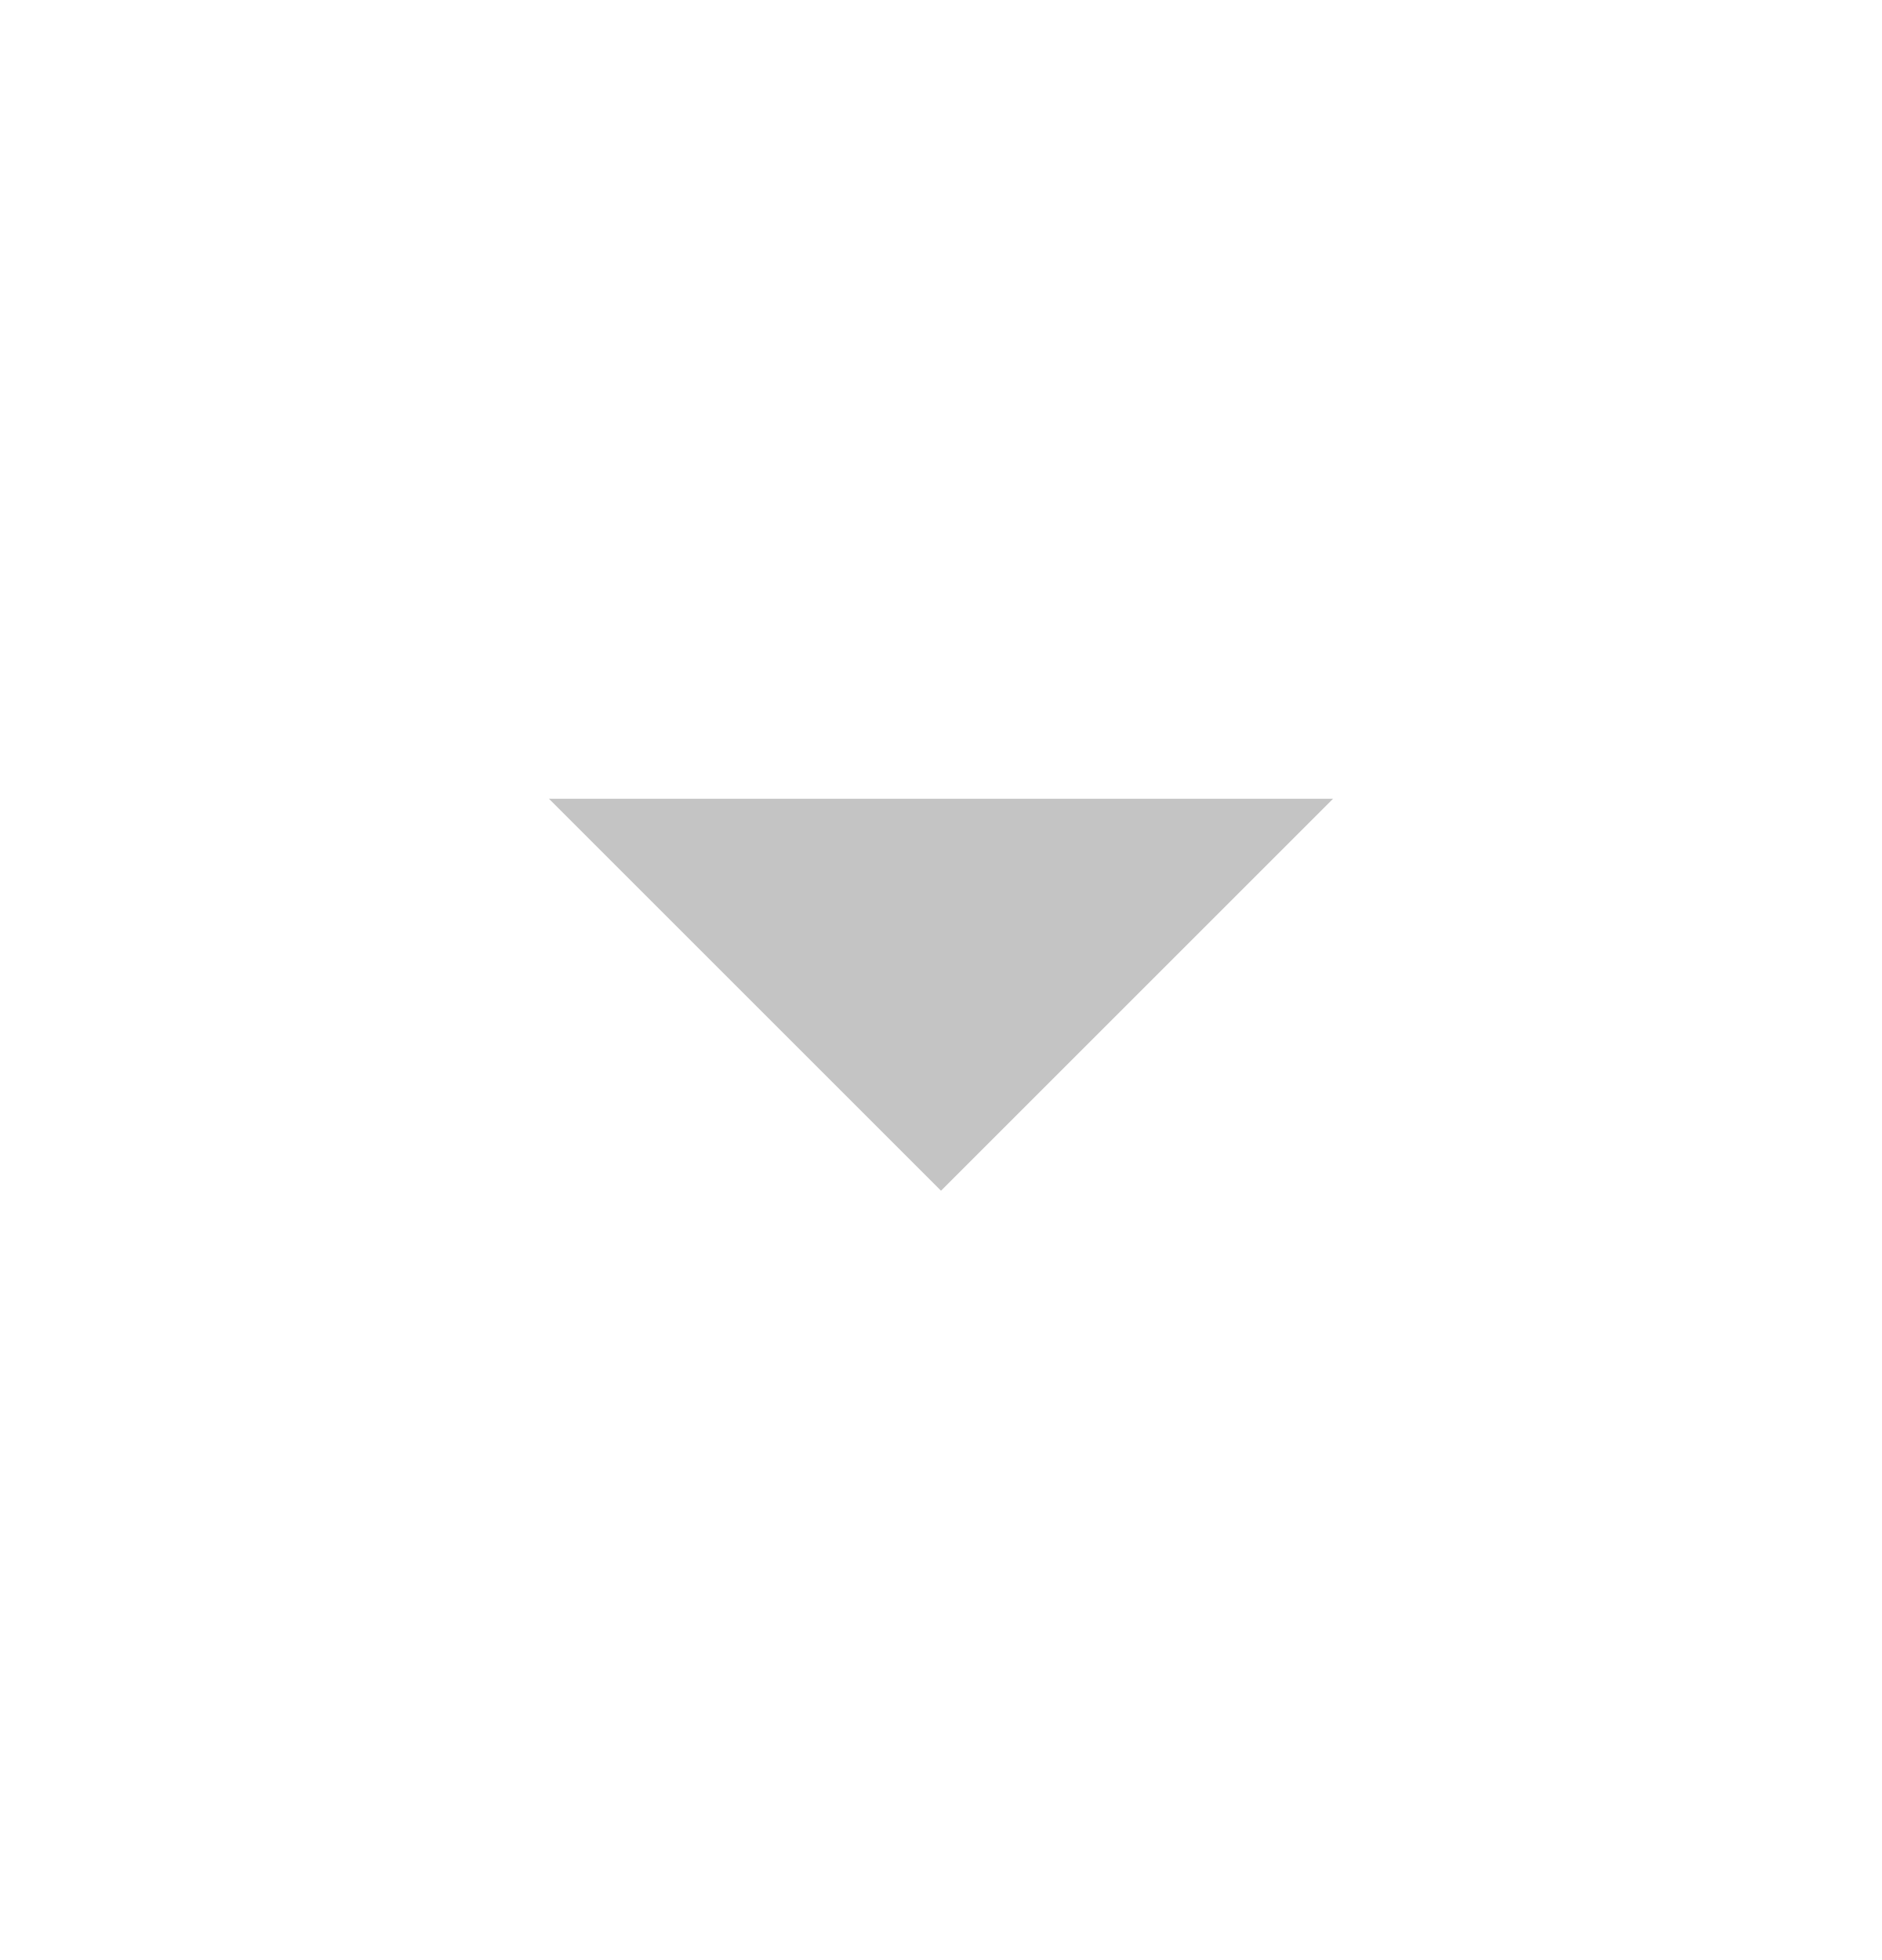
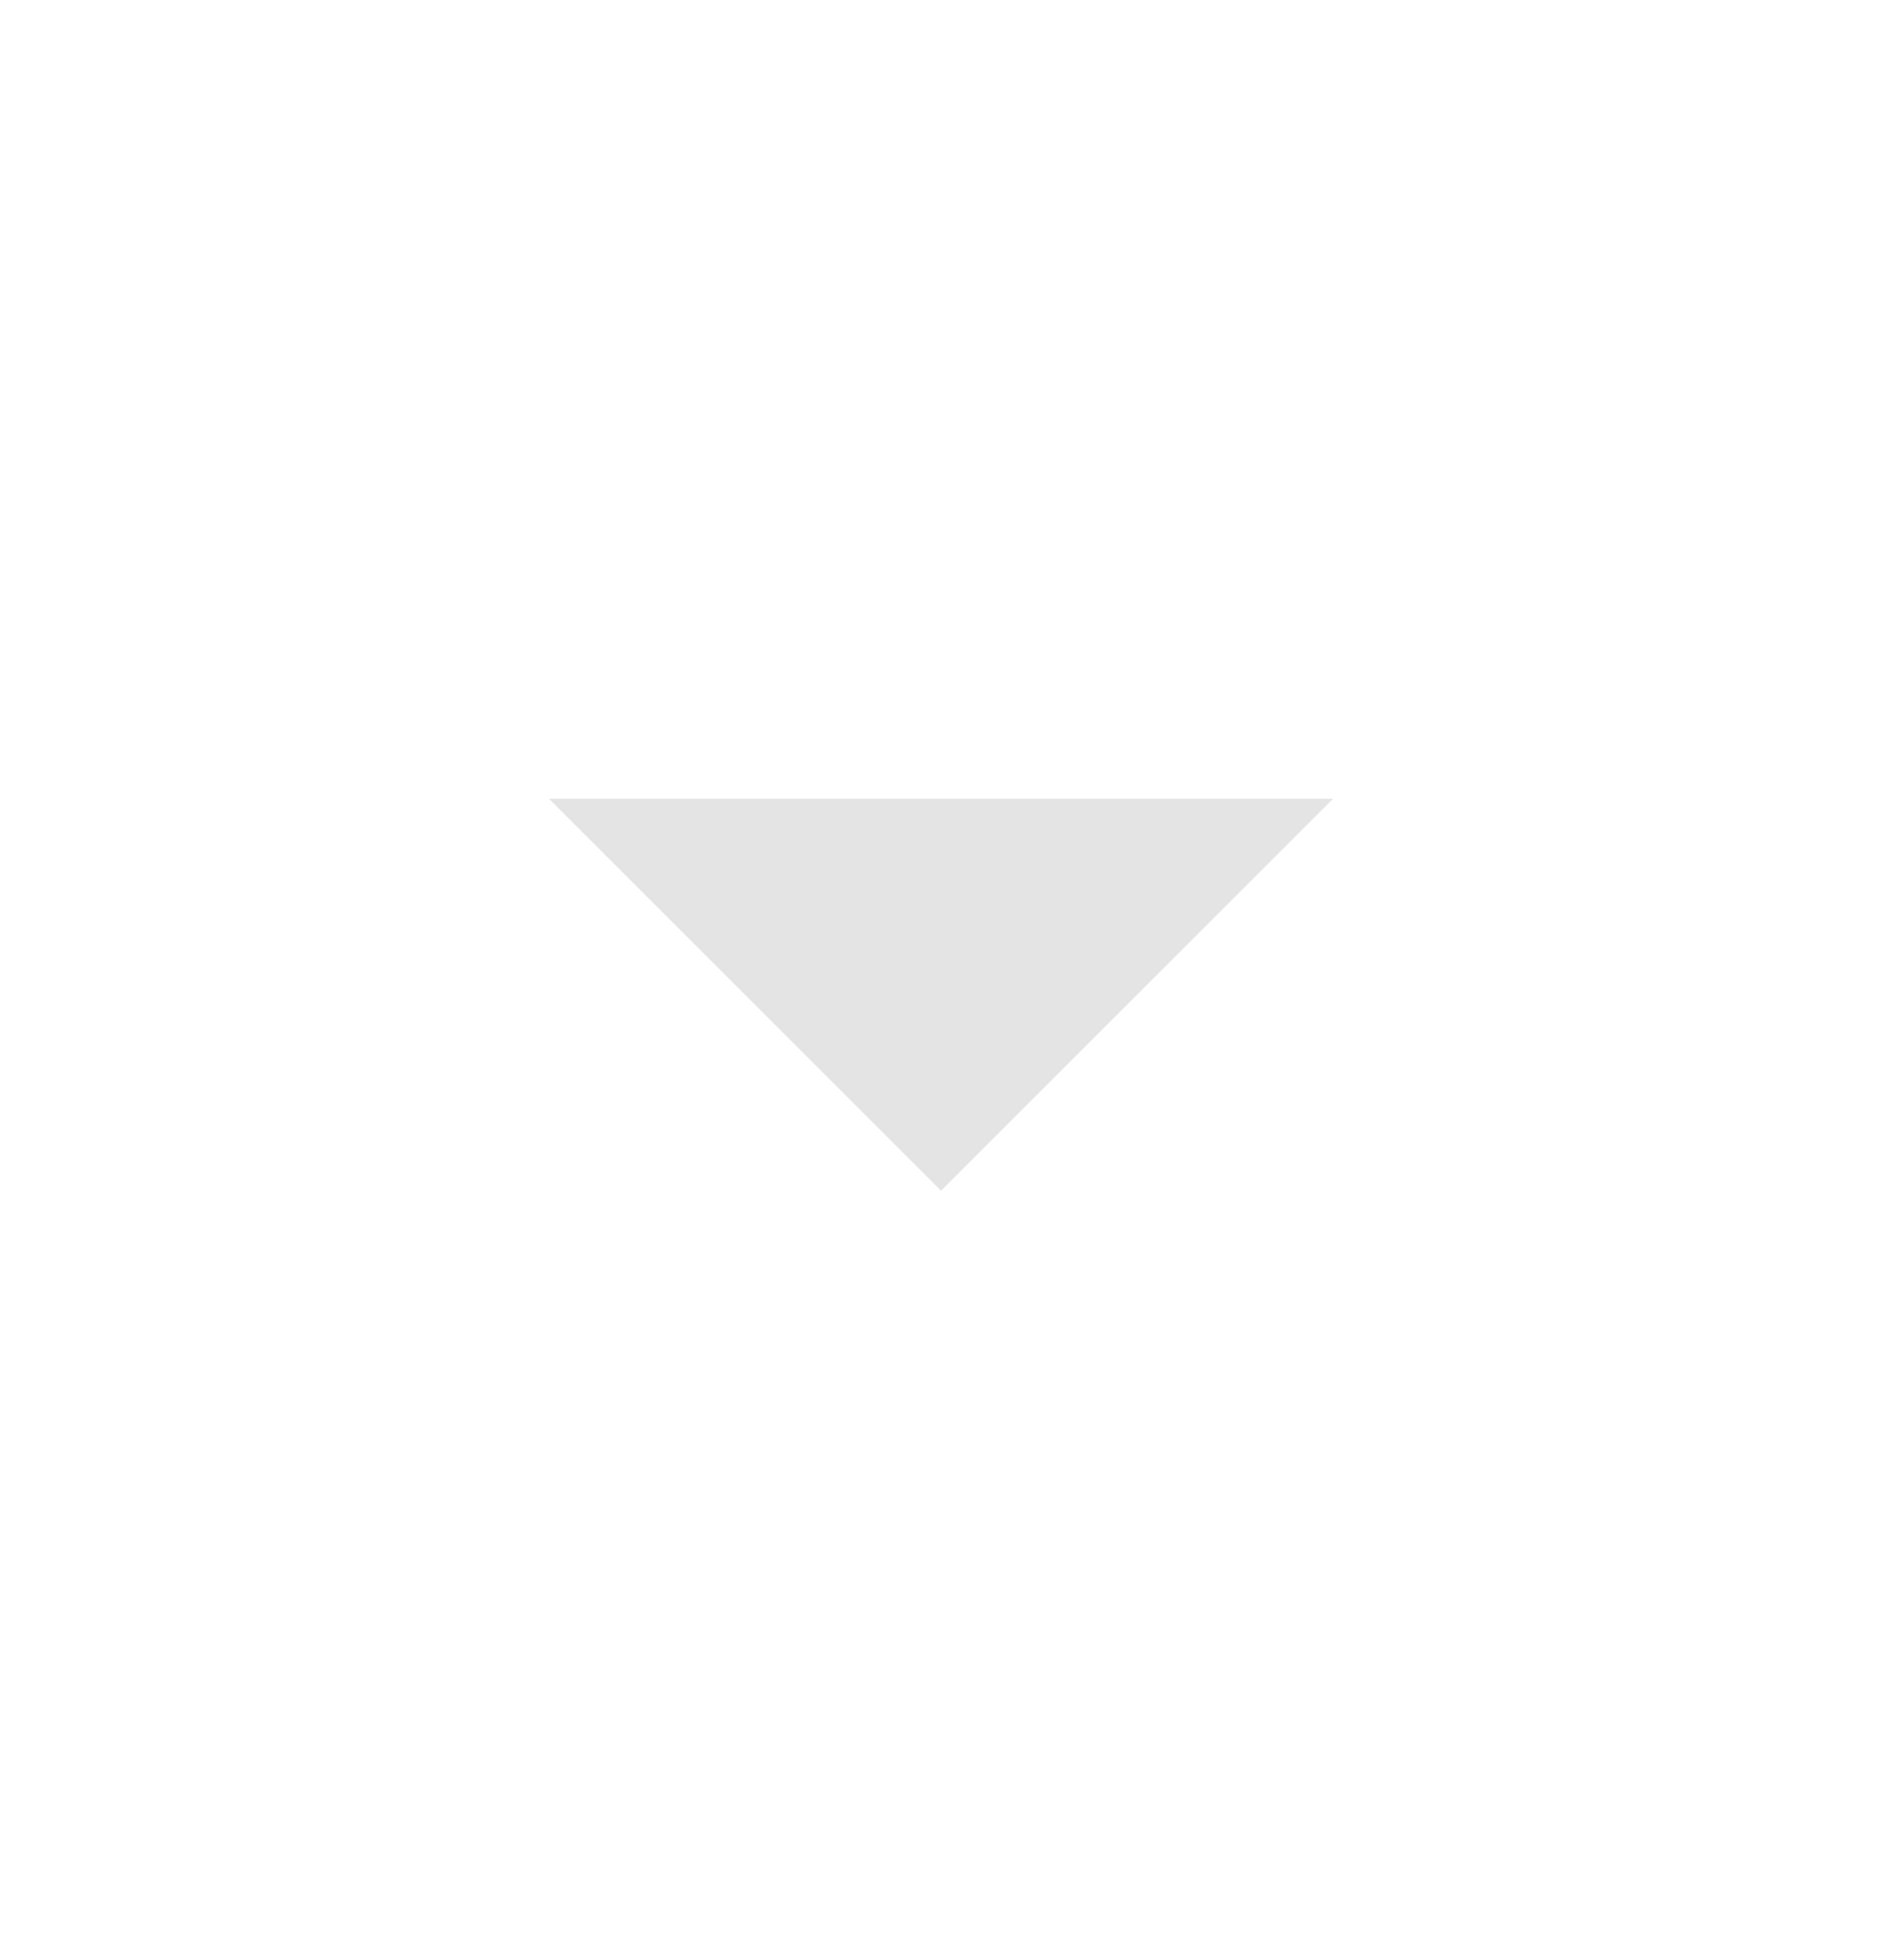
<svg xmlns="http://www.w3.org/2000/svg" width="24" height="25" viewBox="0 0 24 25" fill="none">
  <g id="Icons/arrow_drop_down_24px">
-     <path id="icon" d="M7 10.188L12 15.188L17 10.188H7Z" fill="#C4C4C4" />
+     <path id="icon" d="M7 10.188L12 15.188L17 10.188H7Z" fill="#E4E4E4" />
  </g>
</svg>
